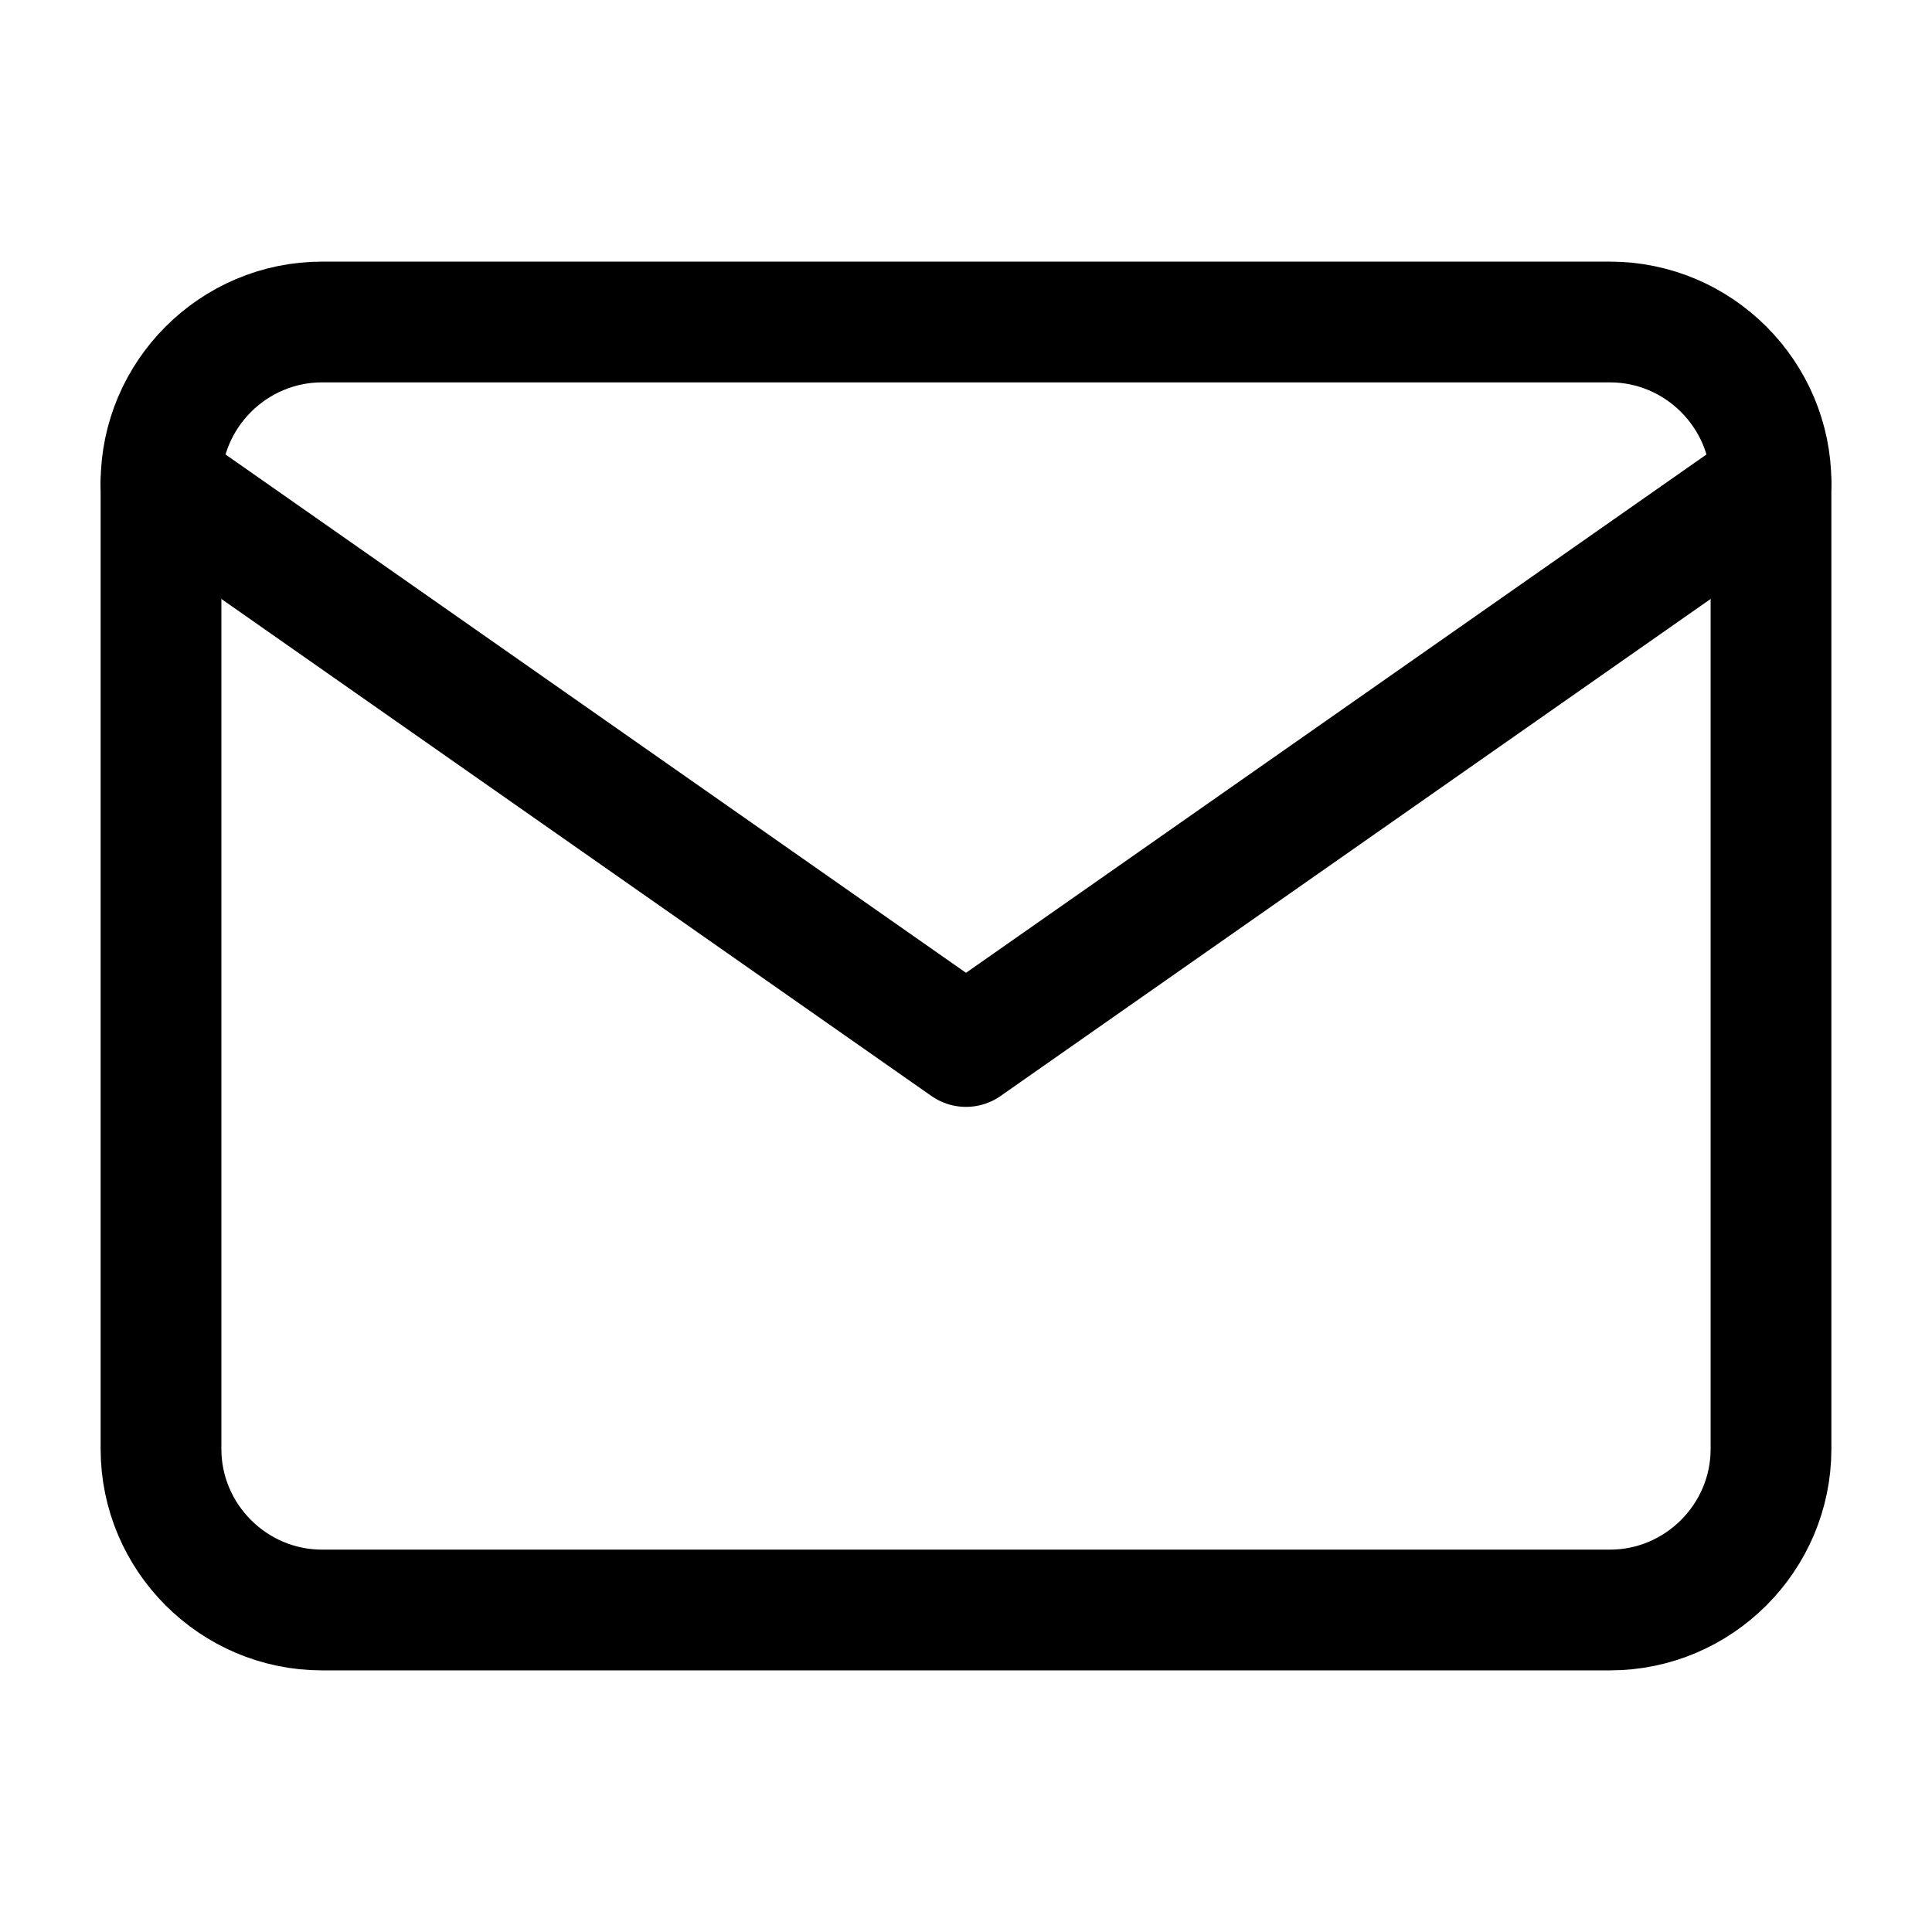
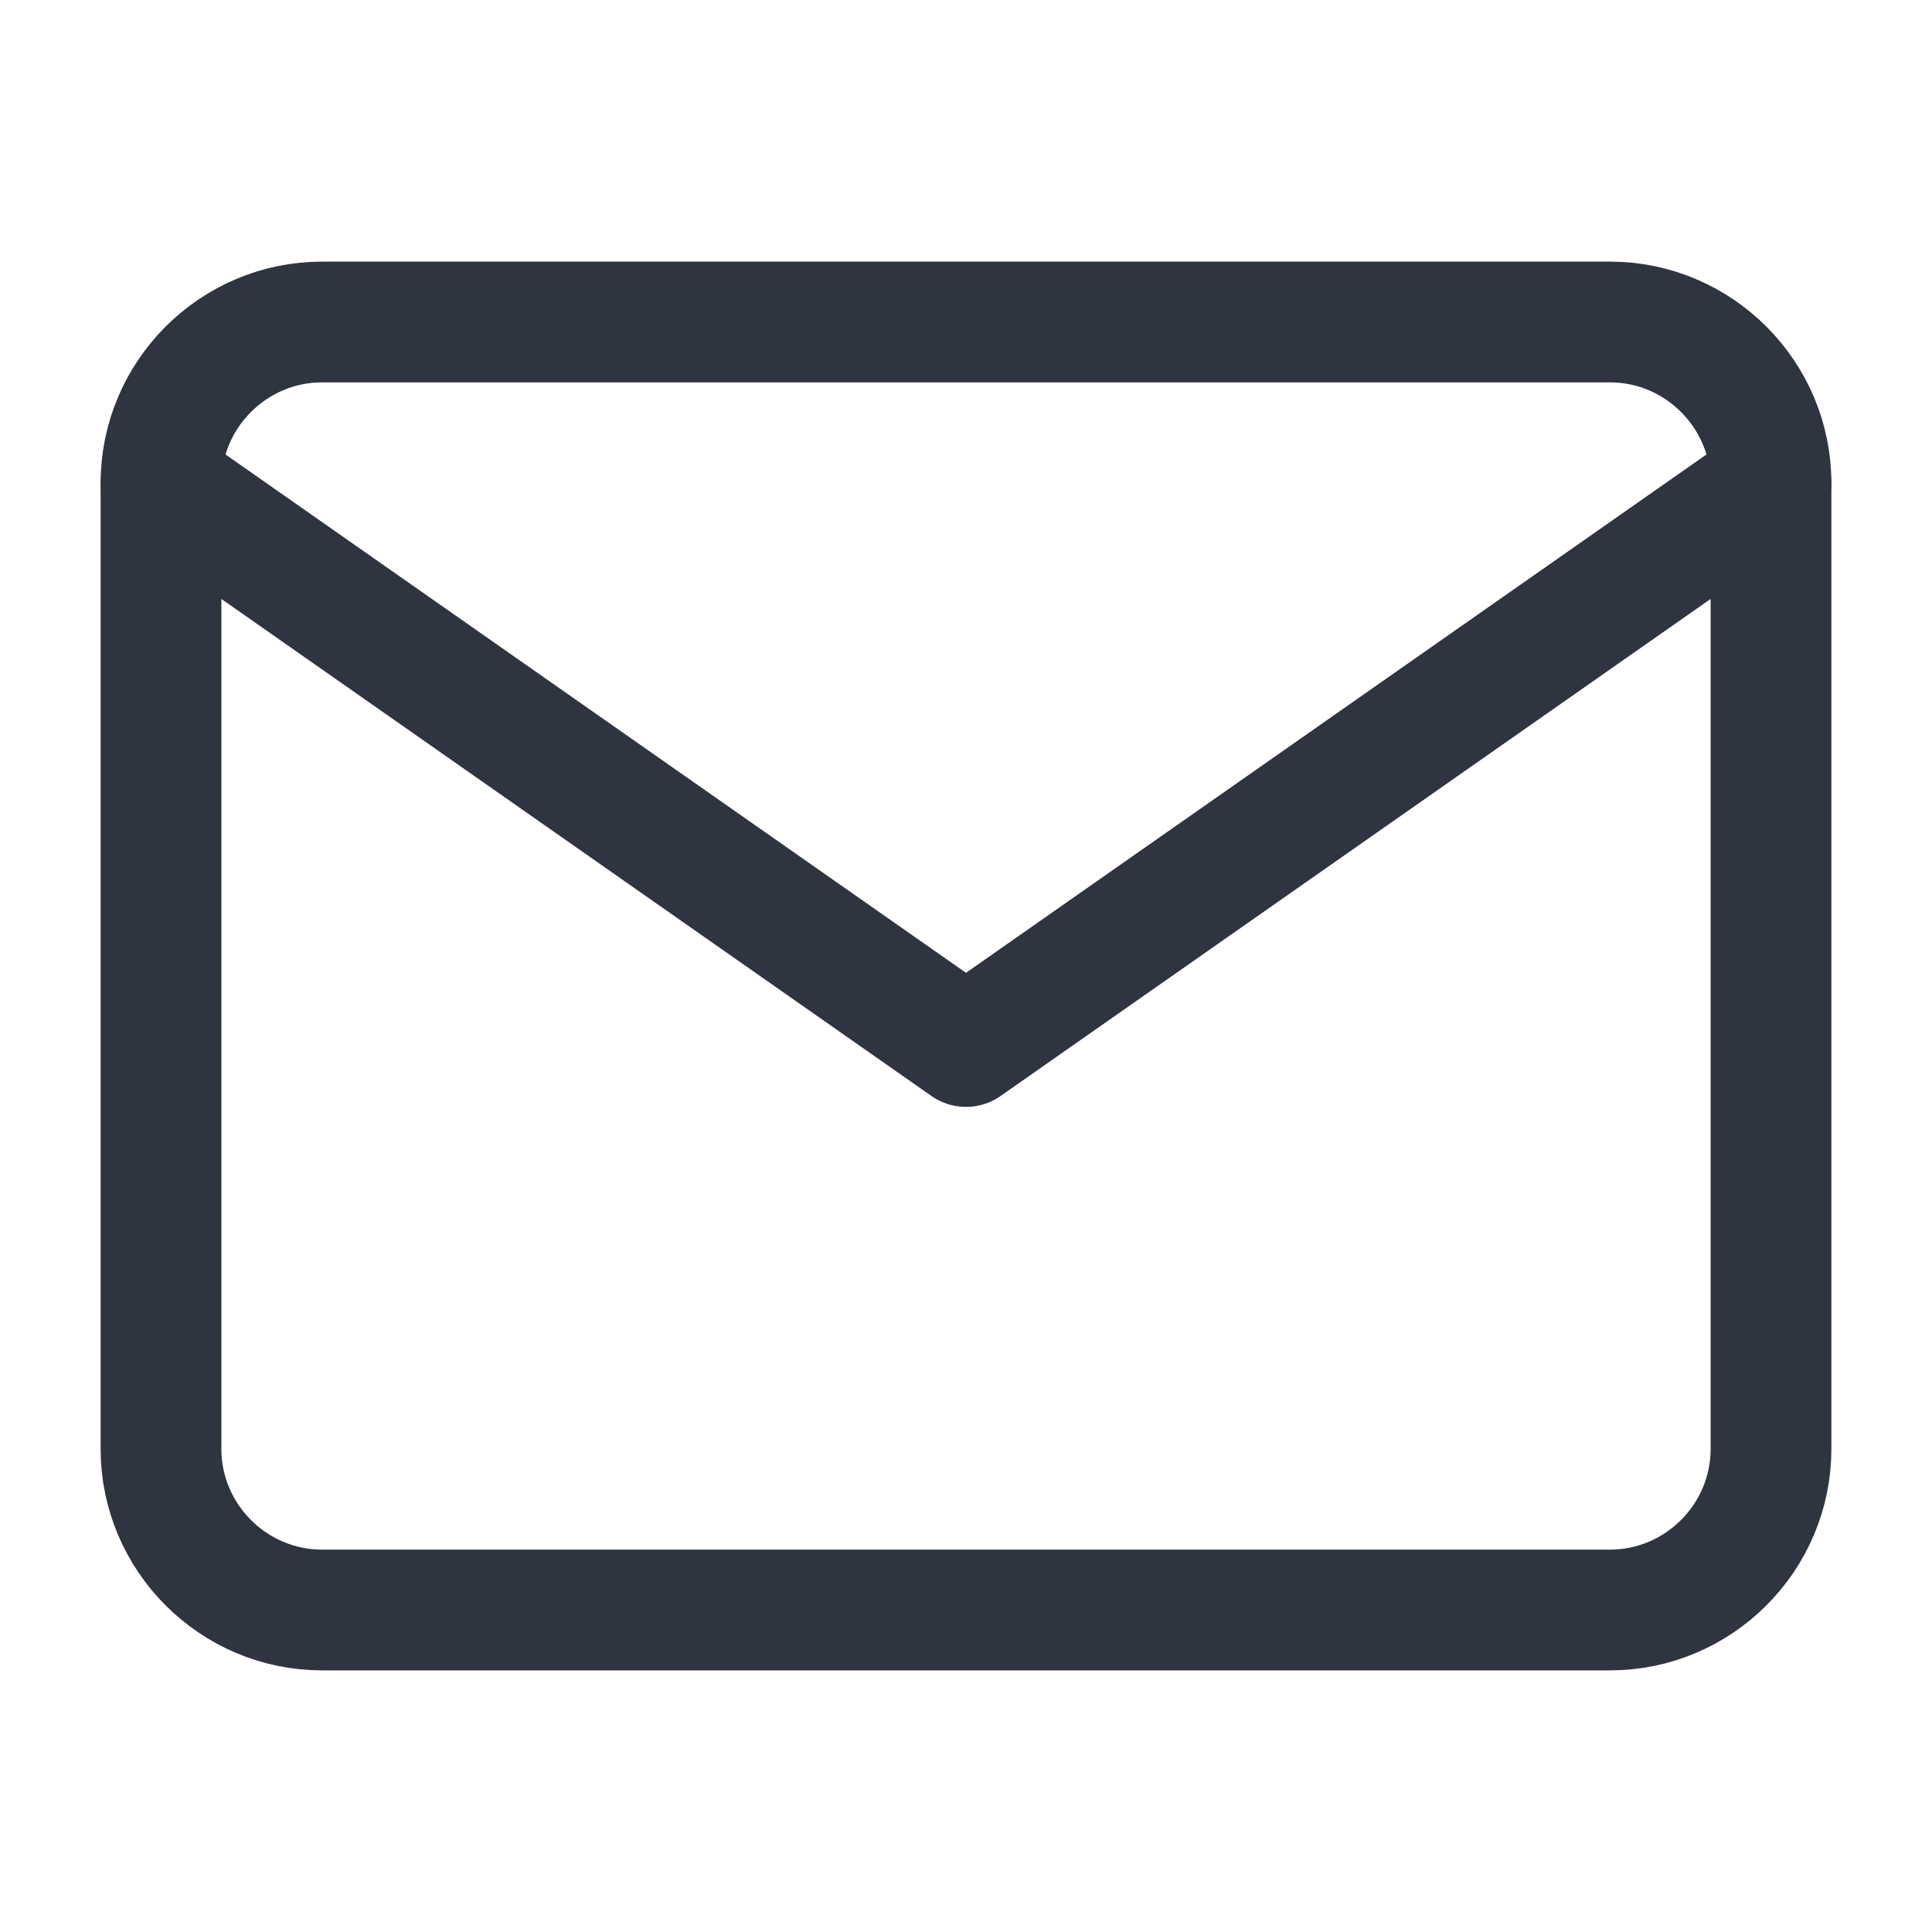
- <svg xmlns="http://www.w3.org/2000/svg" width="24" height="24" viewBox="0 0 24 24" fill="none" stroke="currentColor" stroke-width="1.5" stroke-linecap="round" stroke-linejoin="round" class="feather feather-mail">
+ <svg xmlns="http://www.w3.org/2000/svg" width="24" height="24" viewBox="0 0 24 24" fill="none" stroke="#2e3440" stroke-width="1.5" stroke-linecap="round" stroke-linejoin="round" class="feather feather-mail">
  <path d="M4 4h16c1.1 0 2 .9 2 2v12c0 1.1-.9 2-2 2H4c-1.1 0-2-.9-2-2V6c0-1.1.9-2 2-2z" />
  <polyline points="22,6 12,13 2,6" />
</svg>
